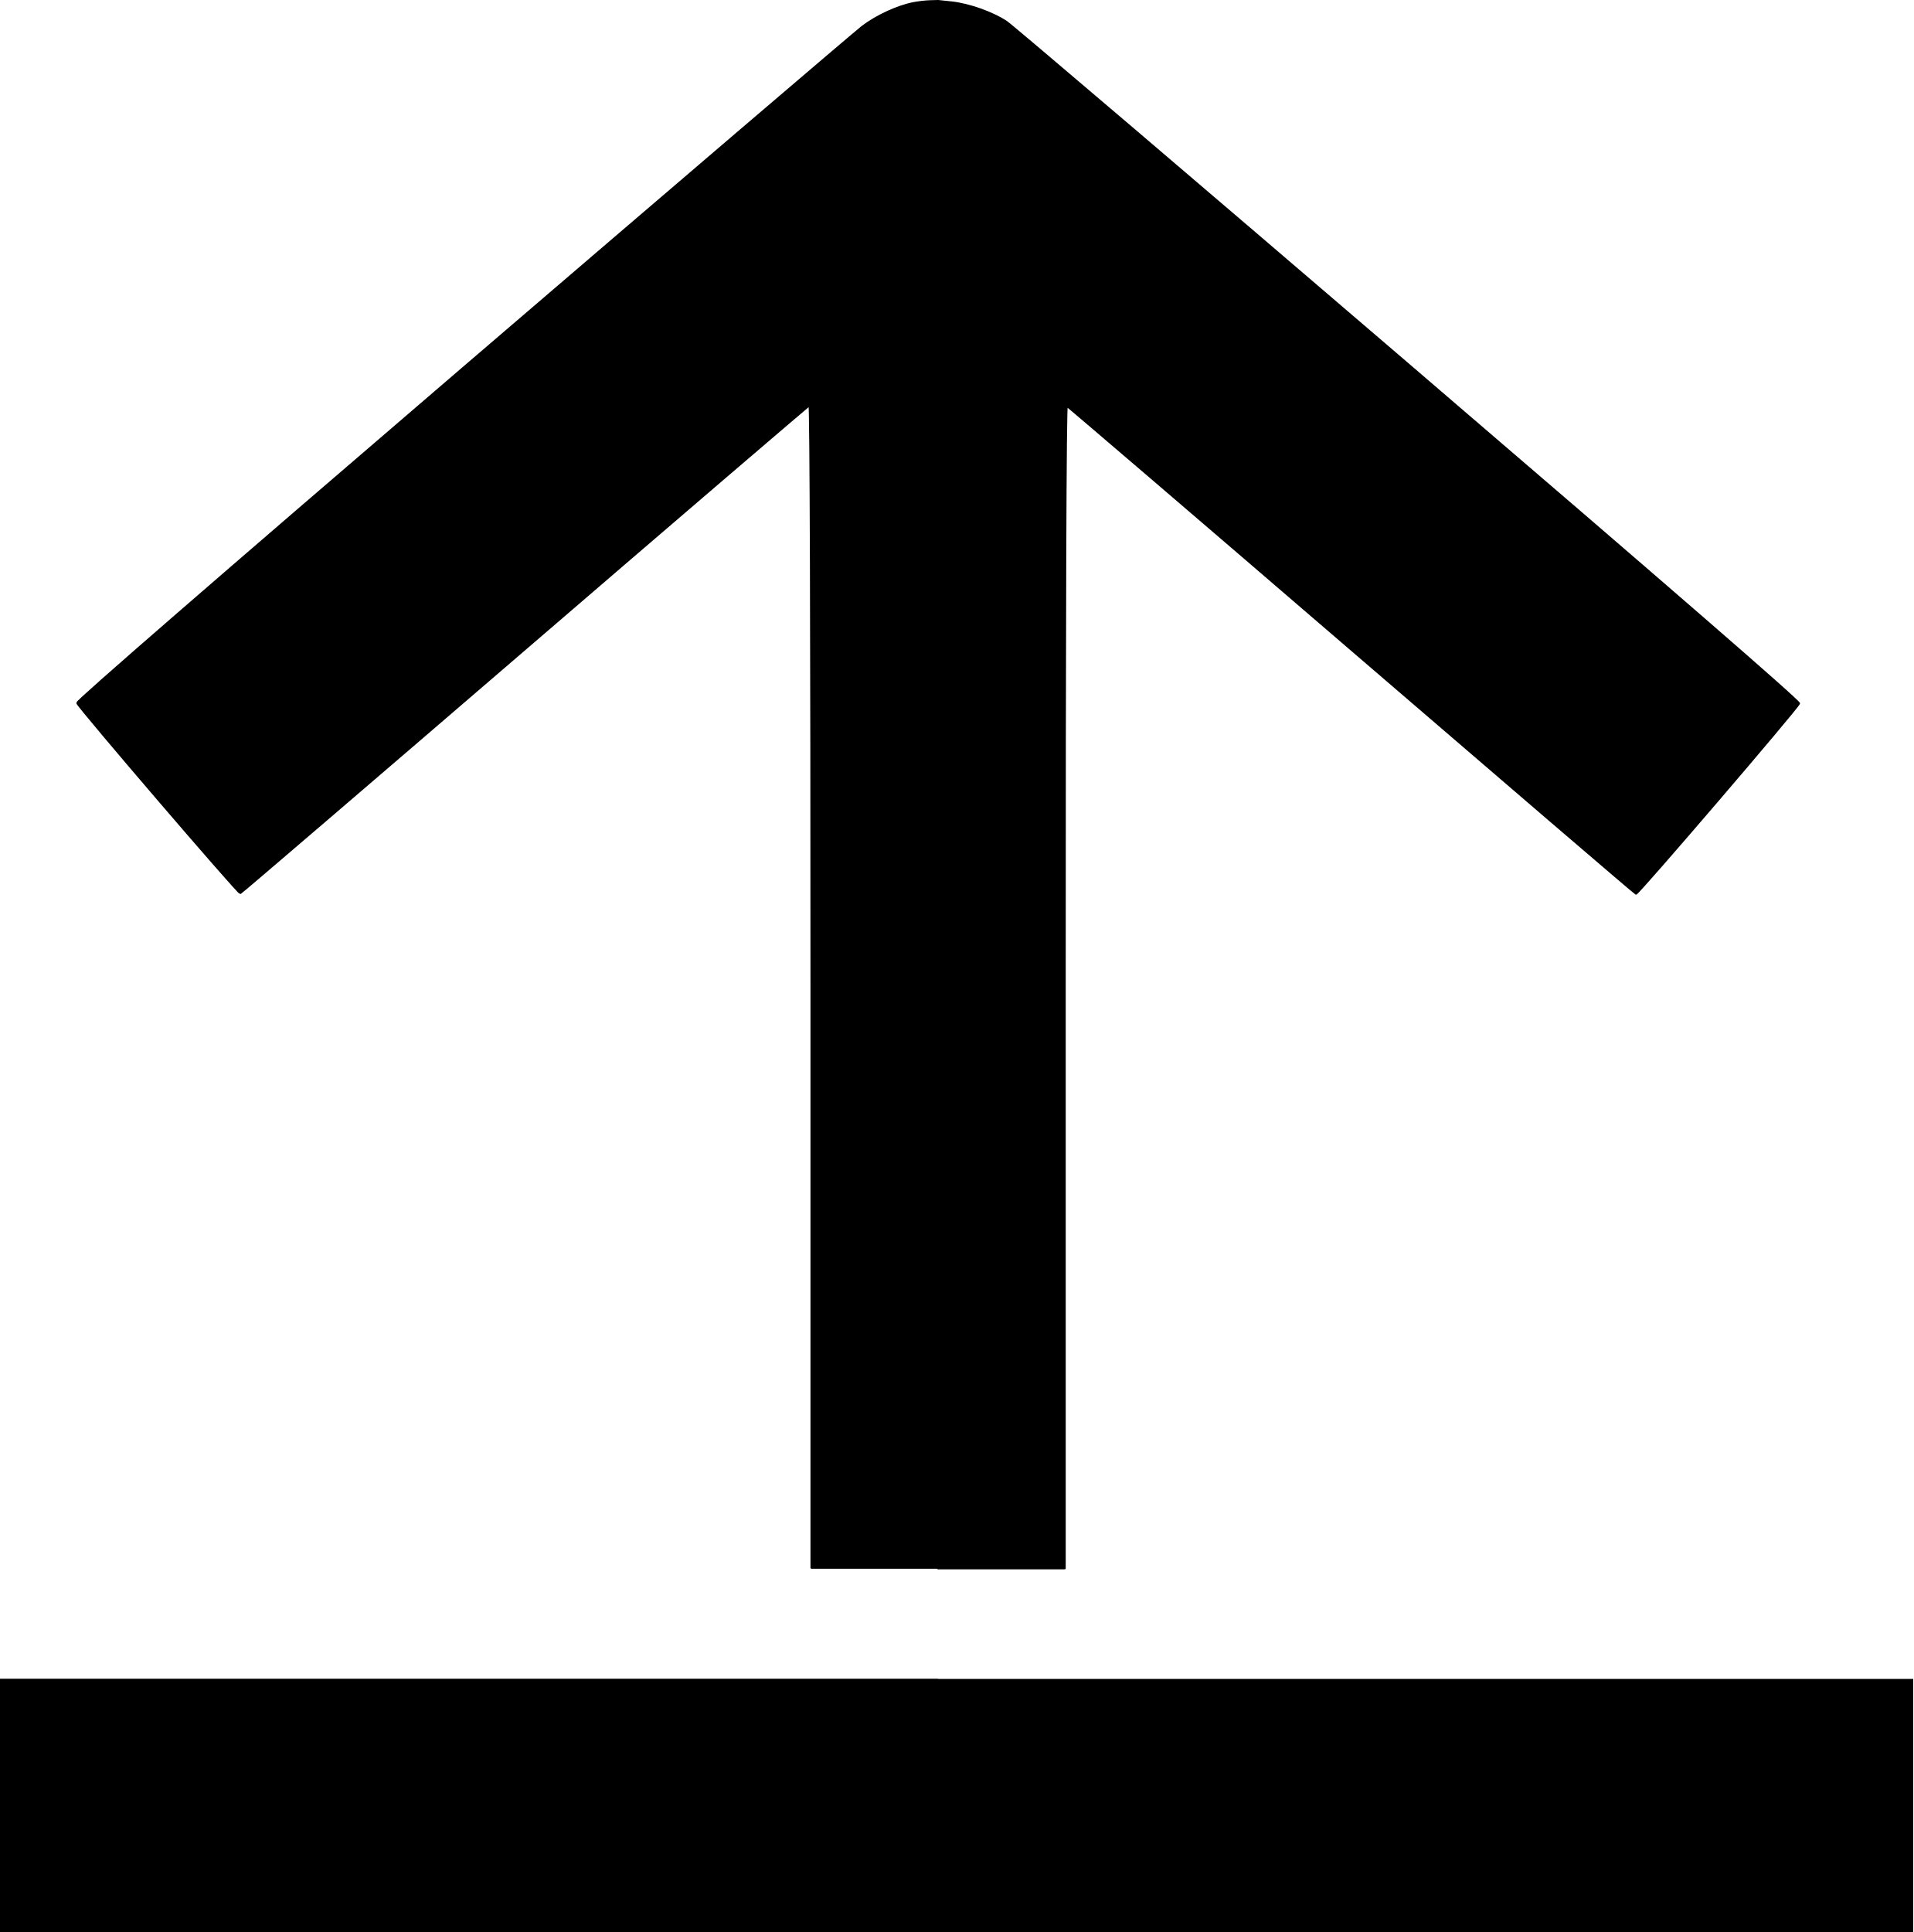
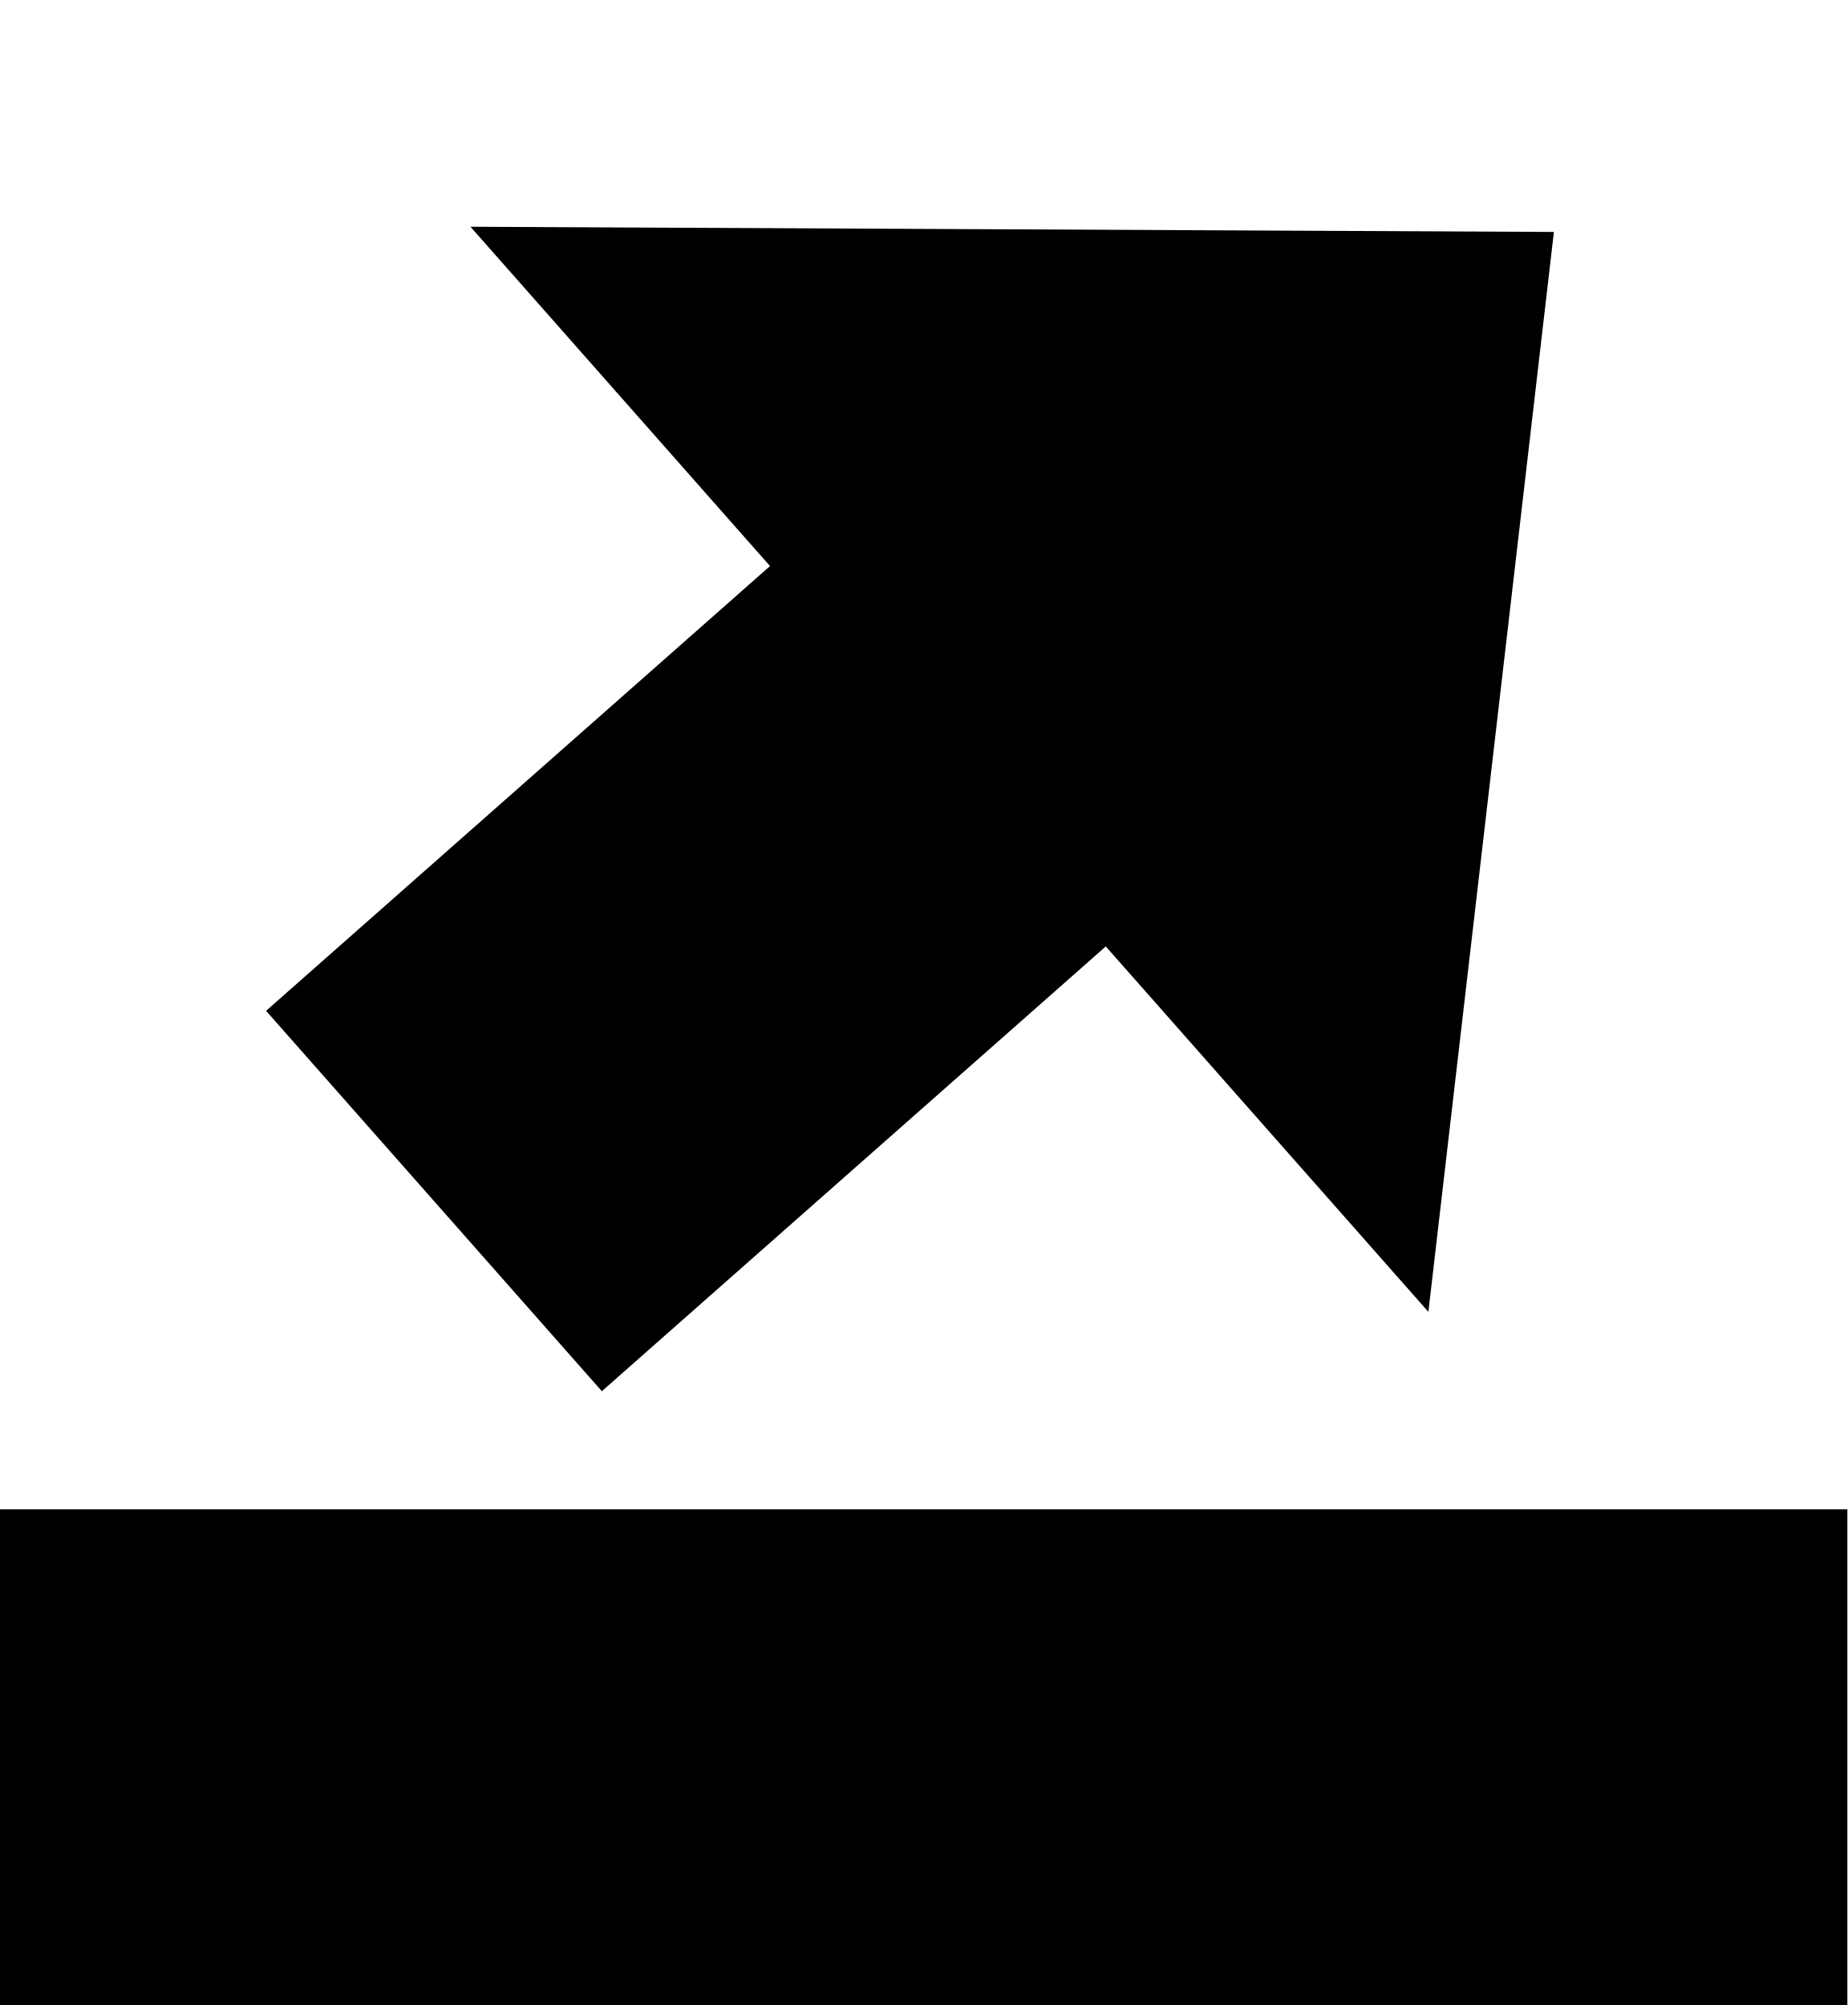
- <svg xmlns="http://www.w3.org/2000/svg" height="60.539" style="clip-rule:evenodd;fill-rule:evenodd;stroke-linejoin:round;stroke-miterlimit:1.414" version="1.1" viewBox="0 0 59.958 60.539" width="59.958" xml:space="preserve" id="svg3769">
-   <defs id="defs3773" />
-   <clipPath id="_clip1">
-     <rect height="8" width="60" x="20.731" y="85.756" id="rect3747" />
-   </clipPath>
-   <clipPath id="_clip2">
-     <path d="m 54.131,33.056 v 36.6 l 17.9,-15.4 5.2,6.1 -24.5,21 c -1.5,1.3 -3.7,1.3 -5.2,0 l -24.5,-21 5.2,-6.1 17.9,15.4 v -36.5 h 8 z" id="path3756" style="clip-rule:nonzero" />
-   </clipPath>
-   <path style="stroke:none;stroke-width:0.096" d="m 0,56.574 v -3.965 h 29.979 29.979 v 3.965 3.965 H 29.979 0 Z" id="path3777" />
-   <path style="stroke:none;stroke-width:0.068" d="m 0,56.574 v -3.965 h 14.699 14.699 v 3.965 3.965 H 14.699 0 Z" id="path3779" />
-   <path style="stroke:#000000;stroke-width:0.068;stroke-opacity:1" d="m 28.611,0.104 c -0.493,0.098 -1.154,0.405 -1.584,0.735 -0.232,0.178 -5.871,4.998 -12.531,10.711 -7.595,6.516 -12.095,10.421 -12.073,10.478 0.062,0.16 5.049,5.974 5.107,5.954 0.031,-0.011 4.044,-3.45 8.917,-7.642 4.873,-4.193 8.888,-7.633 8.923,-7.646 0.038,-0.014 0.063,7.199 0.063,18.203 v 18.225 h 1.983 1.983 V 24.578 0.034 l -0.256,0.007 c -0.141,0.004 -0.38,0.032 -0.53,0.062 z" id="path3781" />
-   <path style="stroke:#000000;stroke-width:0.068;stroke-opacity:1" d="M 29.398,24.588 V 49.141 h 1.983 1.983 V 30.916 c 0,-11.648 0.024,-18.217 0.066,-18.203 0.036,0.013 4.053,3.453 8.925,7.646 4.873,4.193 8.884,7.632 8.914,7.642 0.058,0.021 5.045,-5.798 5.107,-5.958 C 56.398,21.98 52.243,18.374 44.152,11.437 37.41,5.656 31.736,0.821 31.543,0.691 c -0.434,-0.291 -1.181,-0.556 -1.73,-0.614 l -0.416,-0.043 z" id="path3783" />
+ <svg xmlns="http://www.w3.org/2000/svg" id="svg4557" version="1.1" viewBox="0 0 120.001 130.255" height="130.255" width="120.001">
+   <g transform="translate(-34.88002,-60.9045)" id="layer1">
+     <rect y="159.089" x="35.012" height="31.939" width="119.737" id="rect5115" style="stroke:#000000;stroke-width:0.265;stroke-opacity:1" />
+     <g transform="rotate(-131.4342,96.71317,107.1545)" id="g5122">
+       <rect style="stroke:#000000;stroke-width:0.225;stroke-opacity:1" id="rect5113" width="32.735" height="68.591" x="78.788" y="61.017" />
+       <path style="stroke:#000000;stroke-width:0.265;stroke-opacity:1" d="m 47.307,104.7 h 93.436 l -46.531,52.209 v 0 z" id="rect5117" />
+     </g>
+   </g>
</svg>
